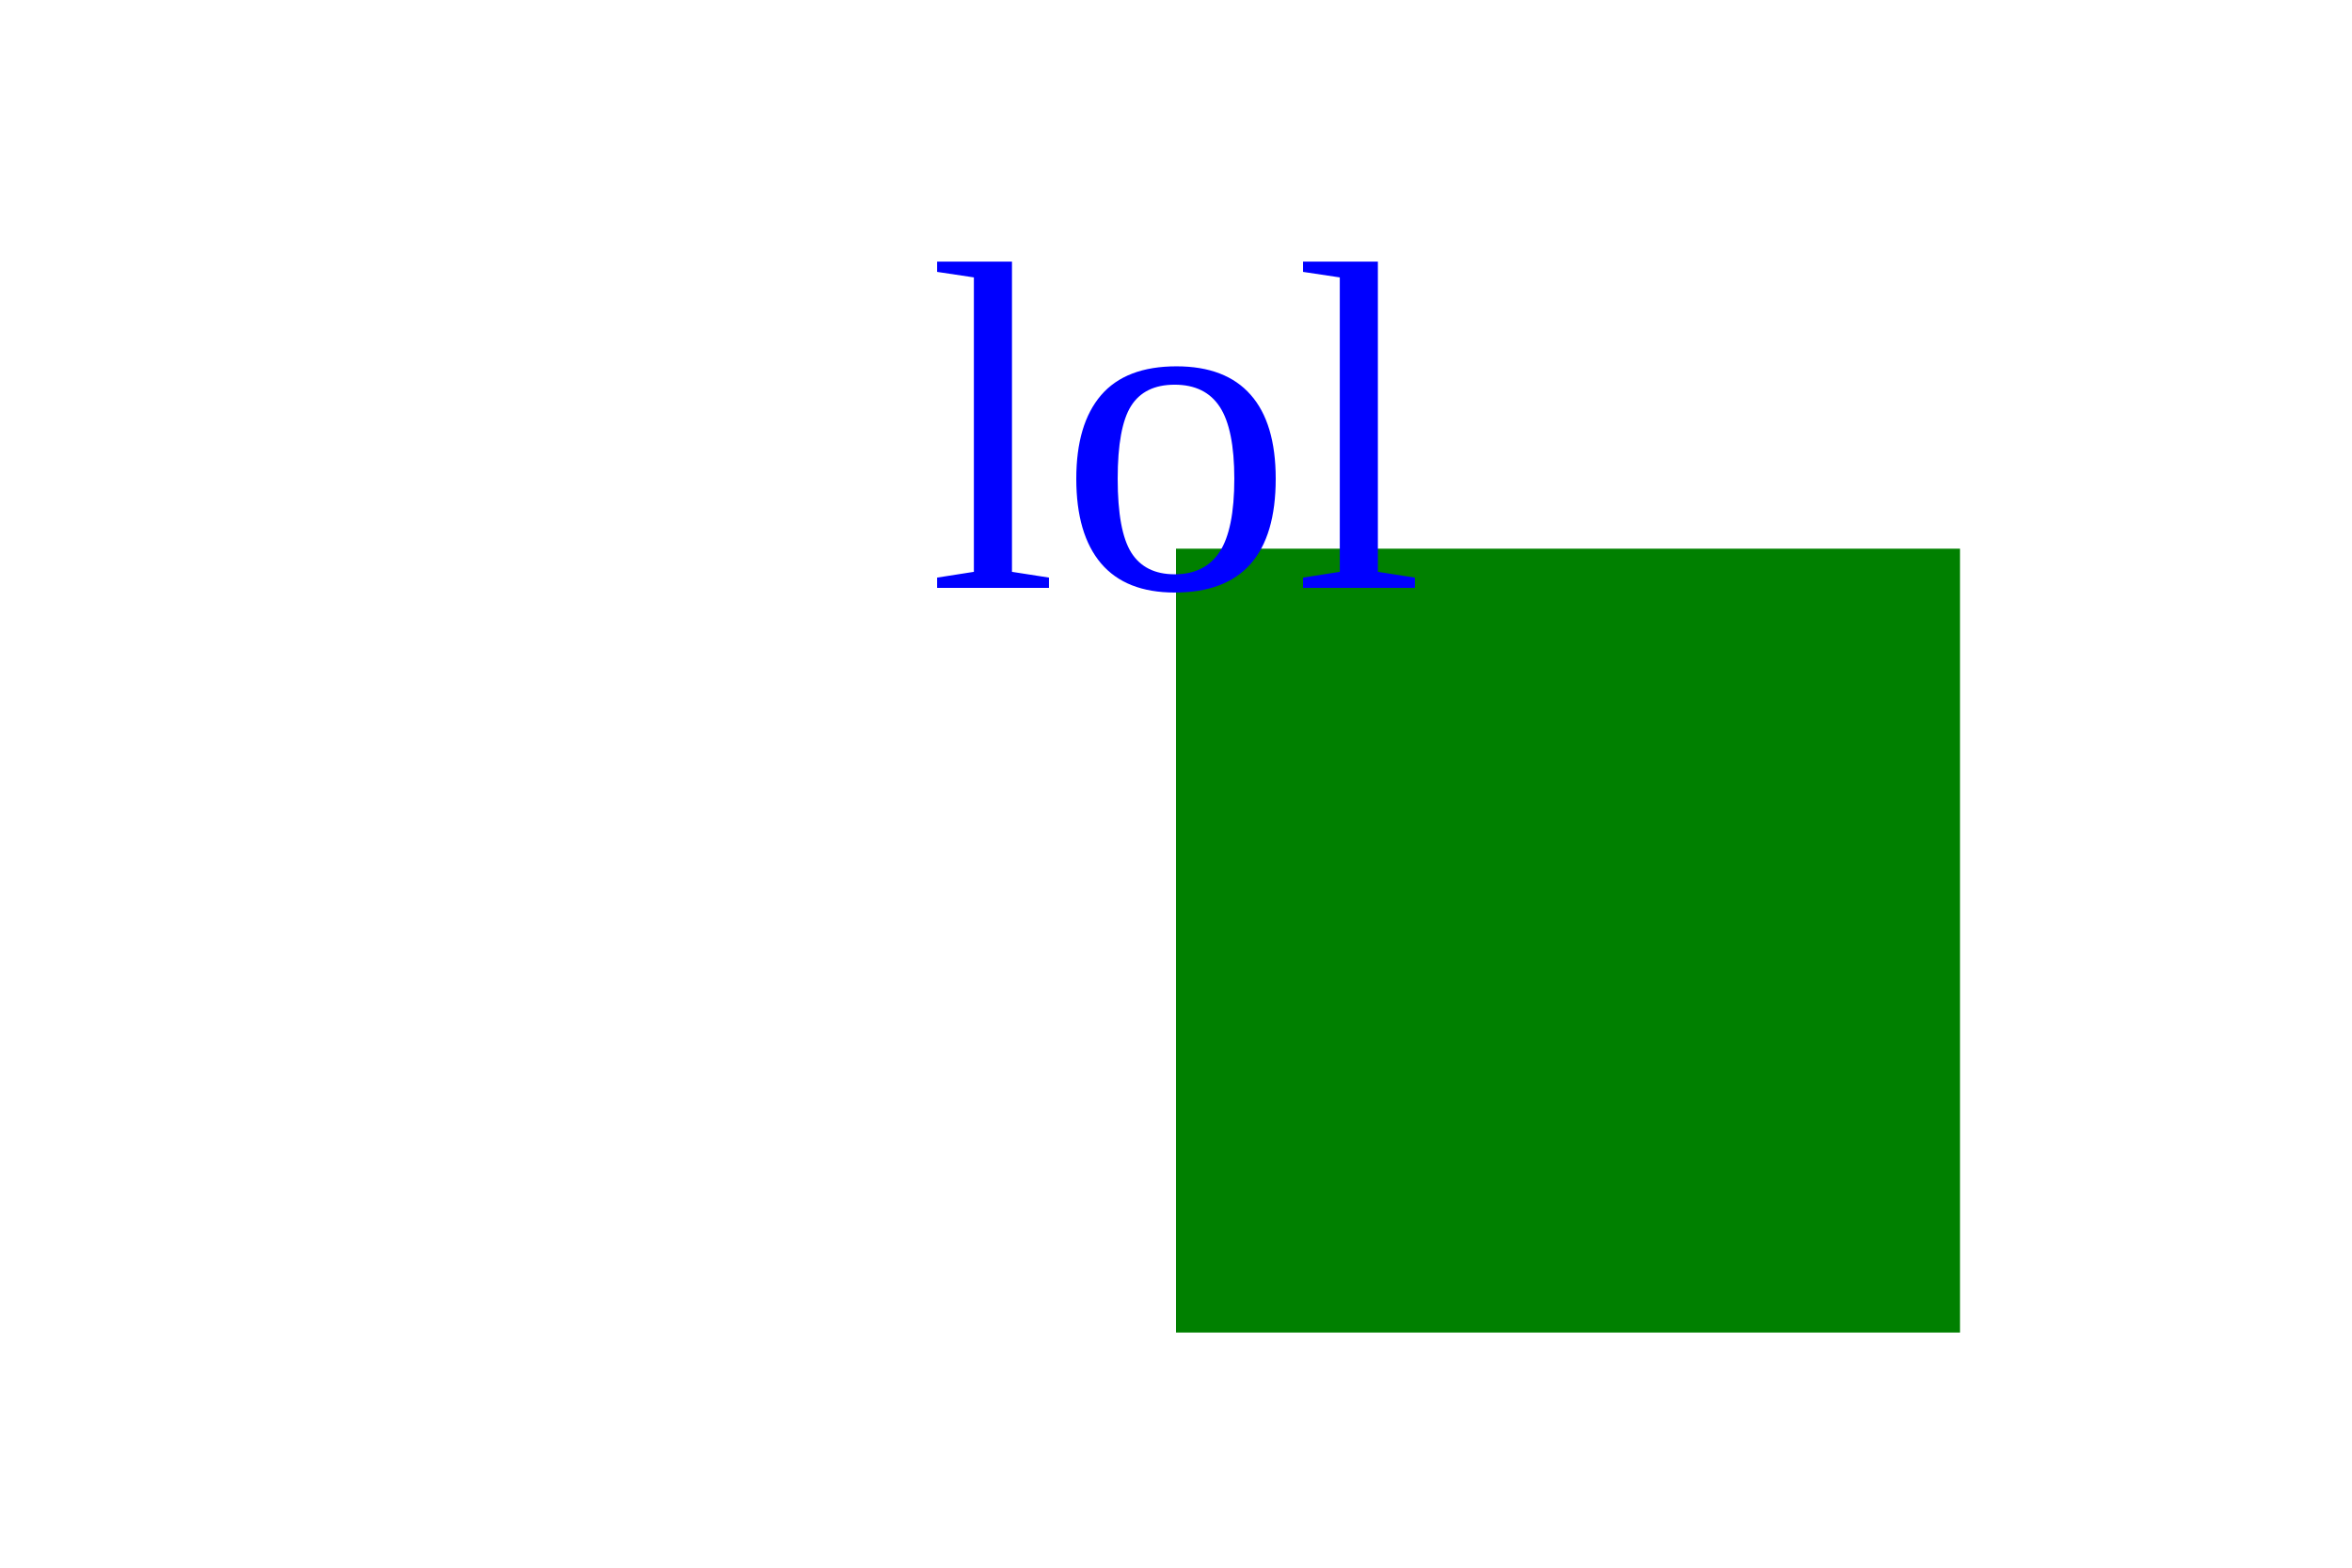
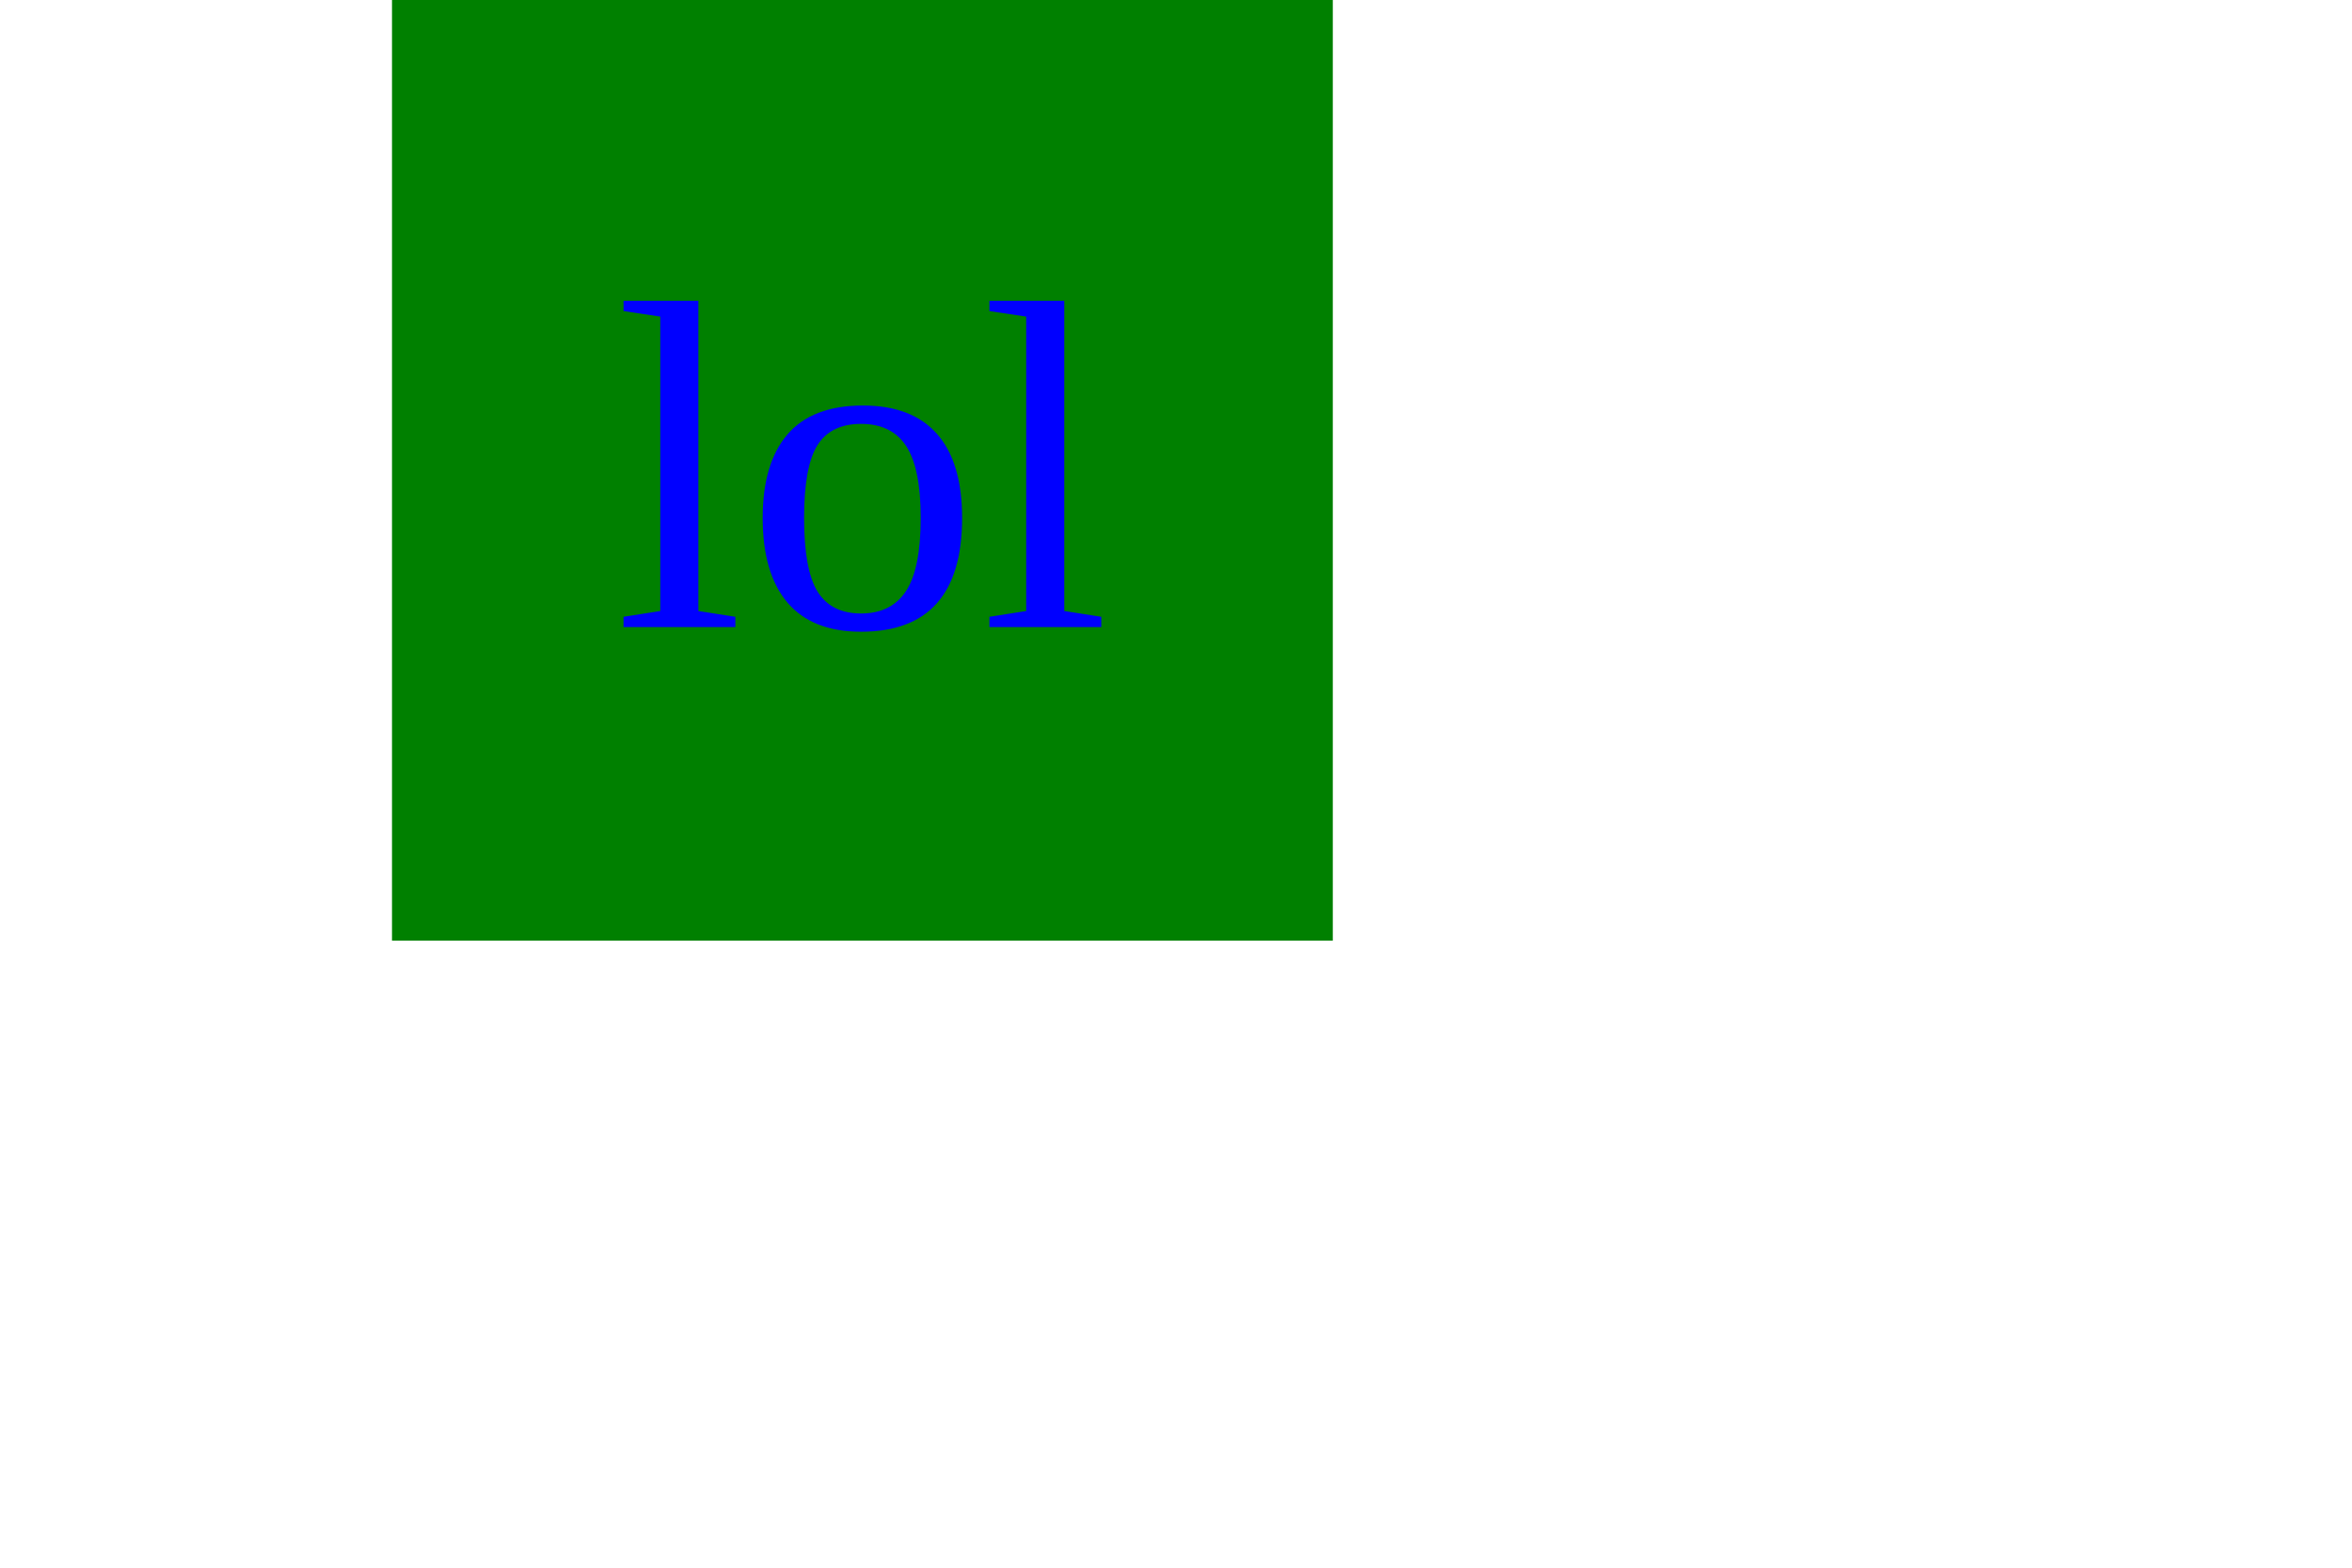
<svg xmlns="http://www.w3.org/2000/svg" version="1.1" width="300" height="200">
-   <rect x="150" y="70" width="100" height="100" fill="green" />
-   <text x="150" y="75" font-size="60" text-anchor="middle" fill="blue">lol</text>
+   <rect x="50" y="0" width="120" height="120" fill="green" />
+   <text x="110" y="80" font-size="60" text-anchor="middle" fill="blue">lol</text>
</svg>
